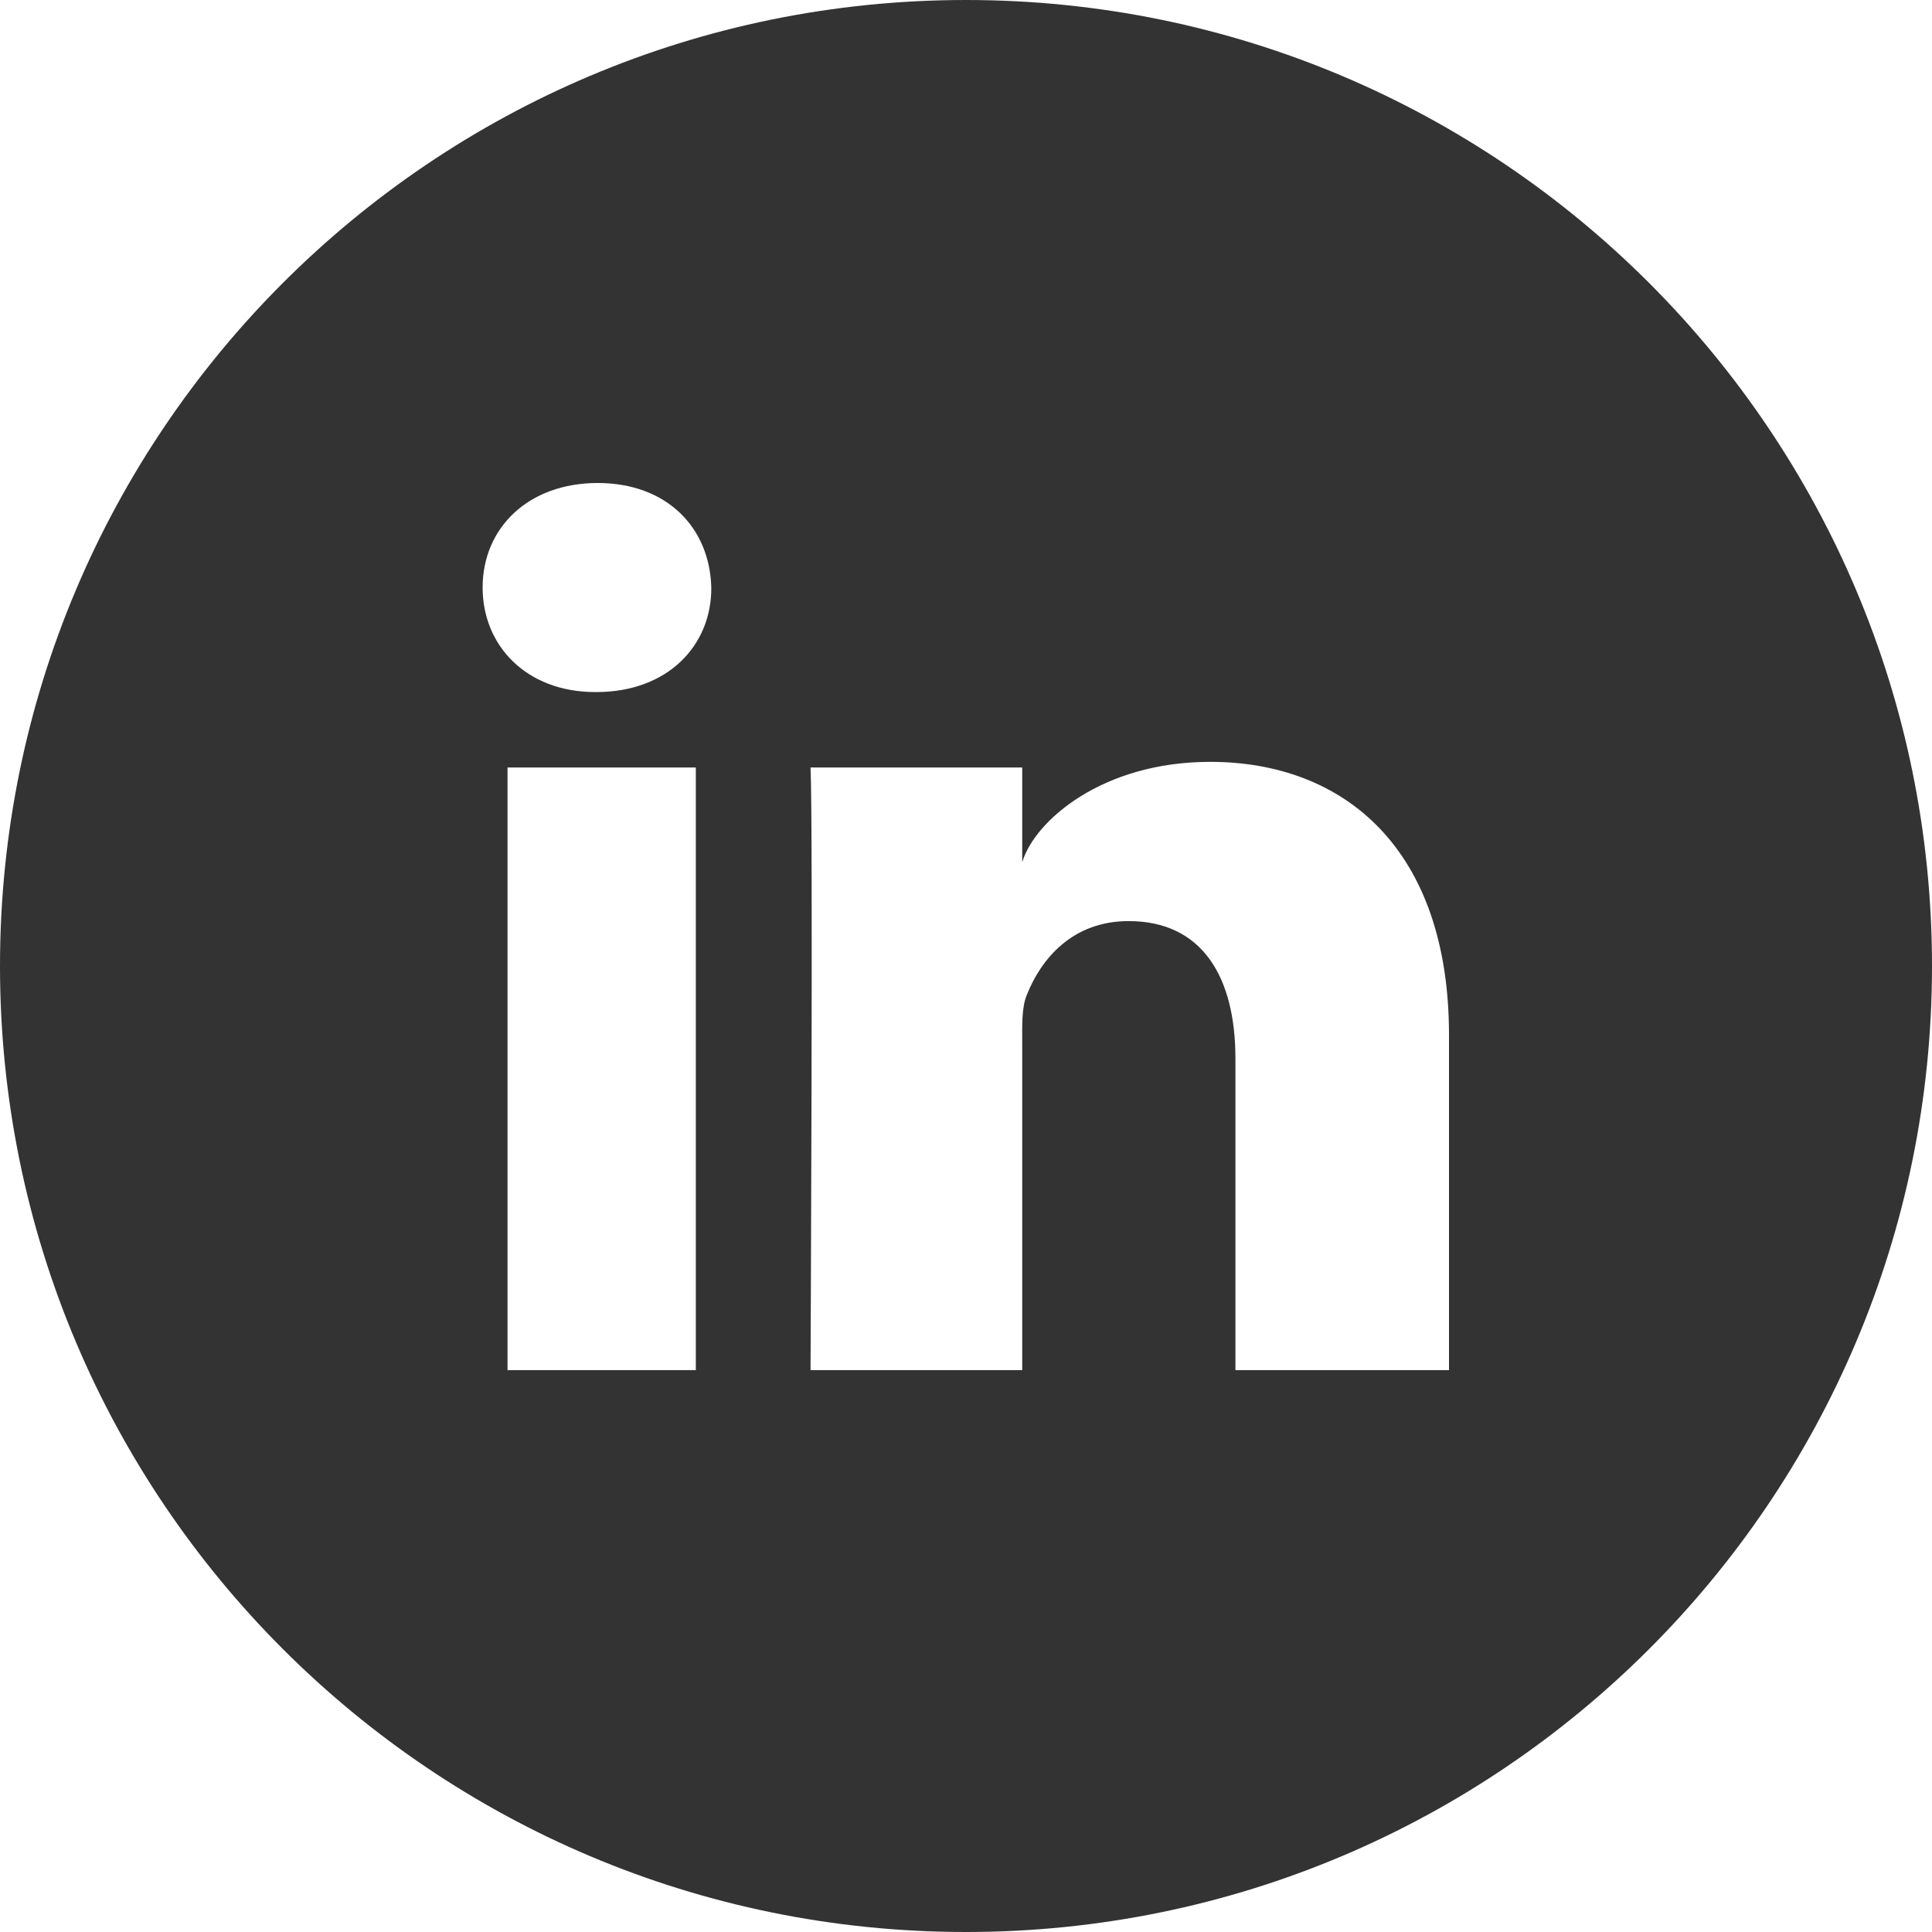
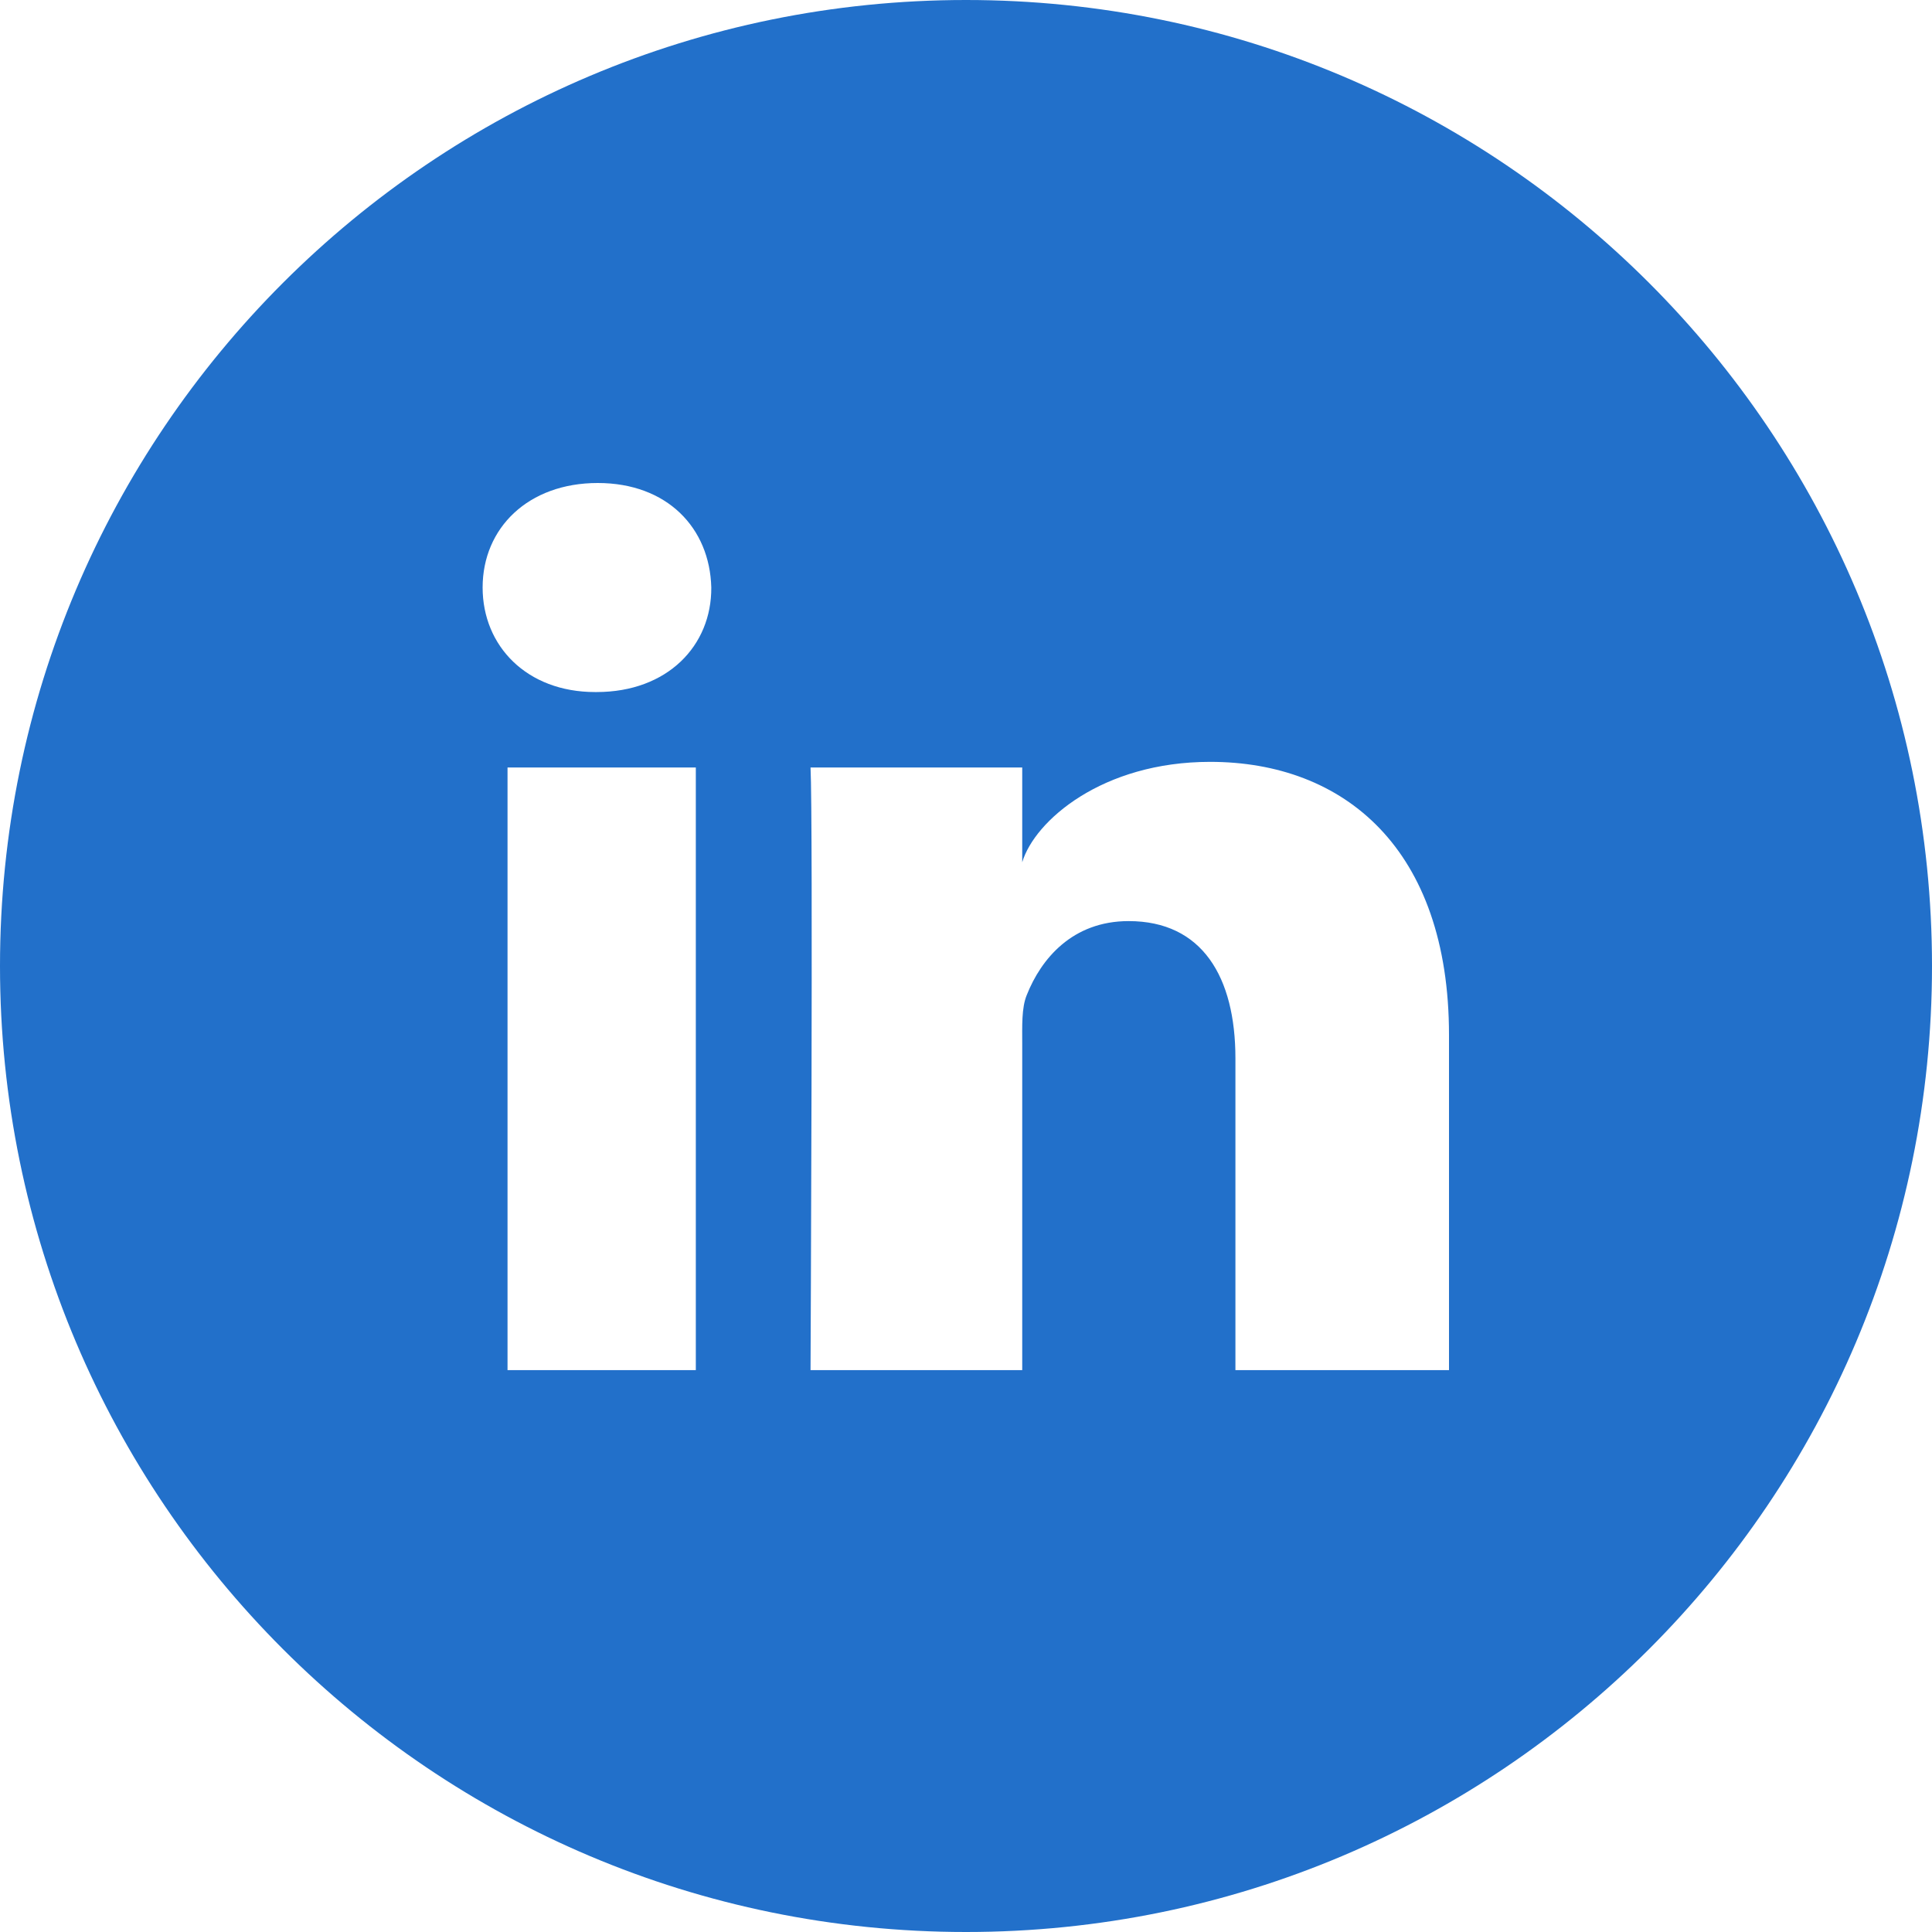
- <svg xmlns="http://www.w3.org/2000/svg" fill="#343333" height="800px" width="800px" version="1.1" id="Layer_1" viewBox="-143 145 512 512" xml:space="preserve">
+ <svg xmlns="http://www.w3.org/2000/svg" fill="#2270ca" height="800px" width="800px" version="1.1" id="Layer_1" viewBox="-143 145 512 512" xml:space="preserve">
  <path d="M113,145c-141.4,0-256,114.6-256,256s114.6,256,256,256s256-114.6,256-256S254.4,145,113,145z M41.4,508.1H-8.5V348.4h49.9  V508.1z M15.1,328.4h-0.4c-18.1,0-29.8-12.2-29.8-27.7c0-15.8,12.1-27.7,30.5-27.7c18.4,0,29.7,11.9,30.1,27.7  C45.6,316.1,33.9,328.4,15.1,328.4z M241,508.1h-56.6v-82.6c0-21.6-8.8-36.4-28.3-36.4c-14.9,0-23.2,10-27,19.6  c-1.4,3.4-1.2,8.2-1.2,13.1v86.3H71.8c0,0,0.7-146.4,0-159.7h56.1v25.1c3.3-11,21.2-26.6,49.8-26.6c35.5,0,63.3,23,63.3,72.4V508.1z  " />
</svg>
